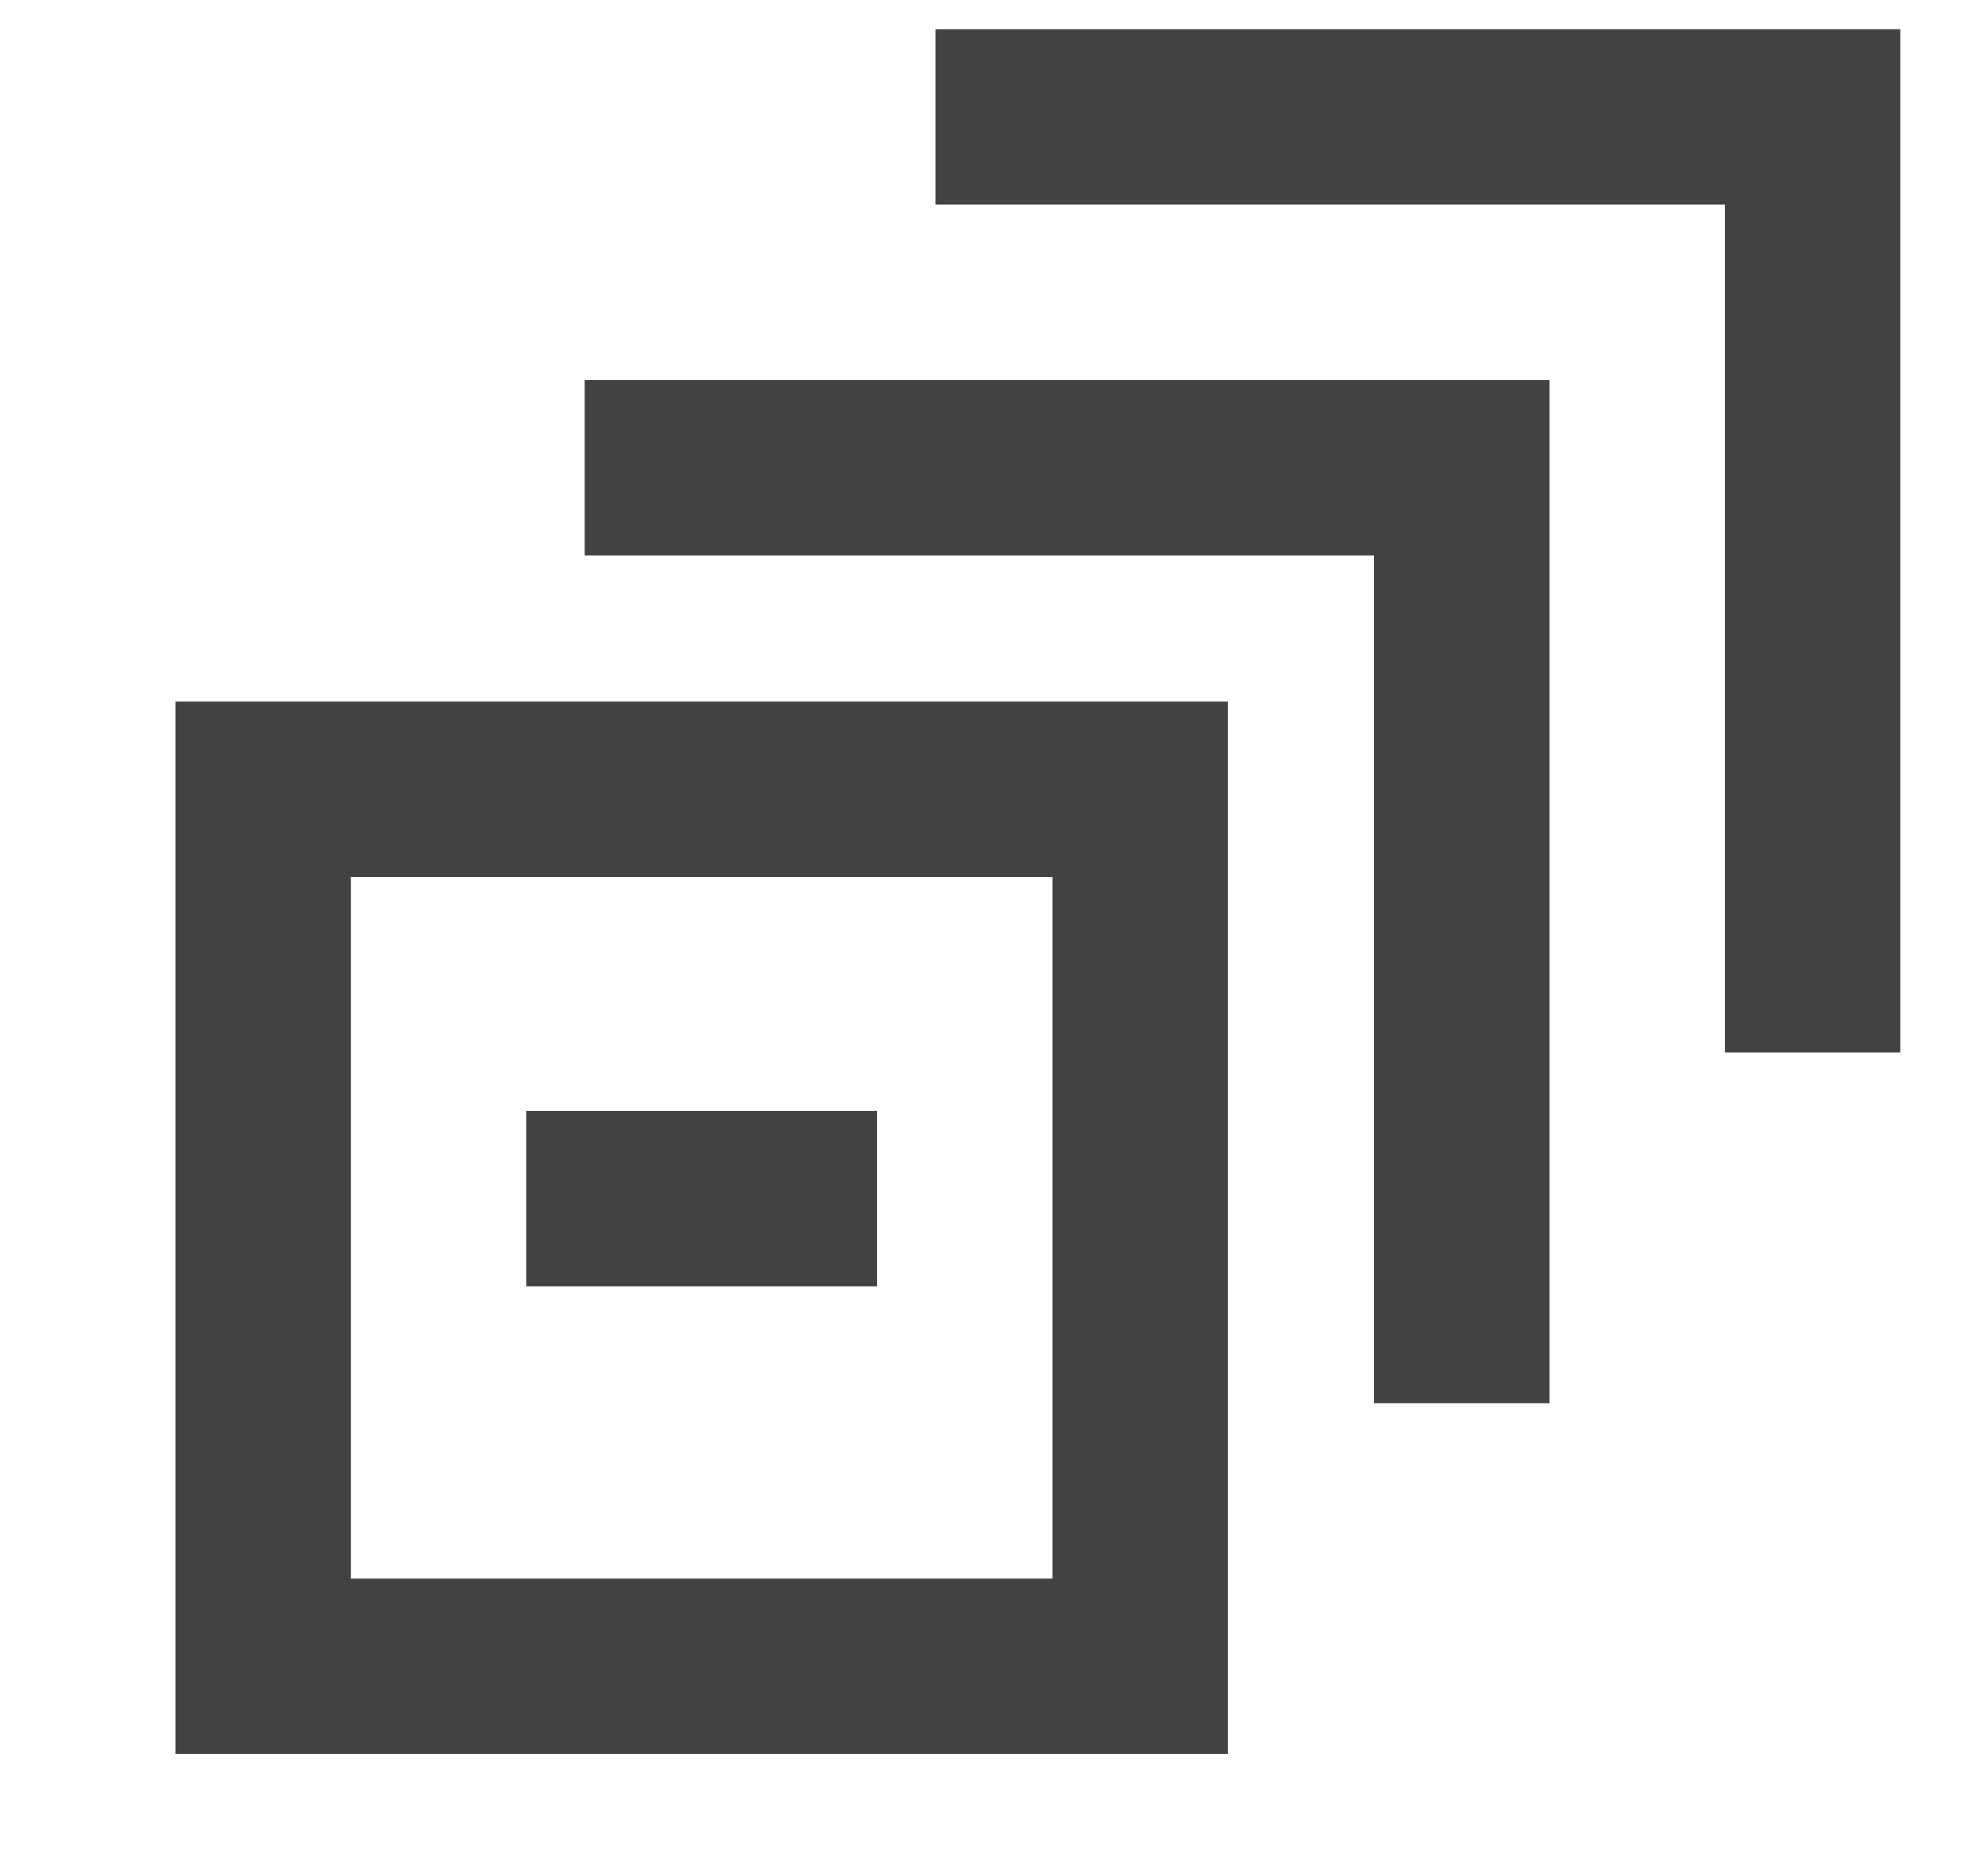
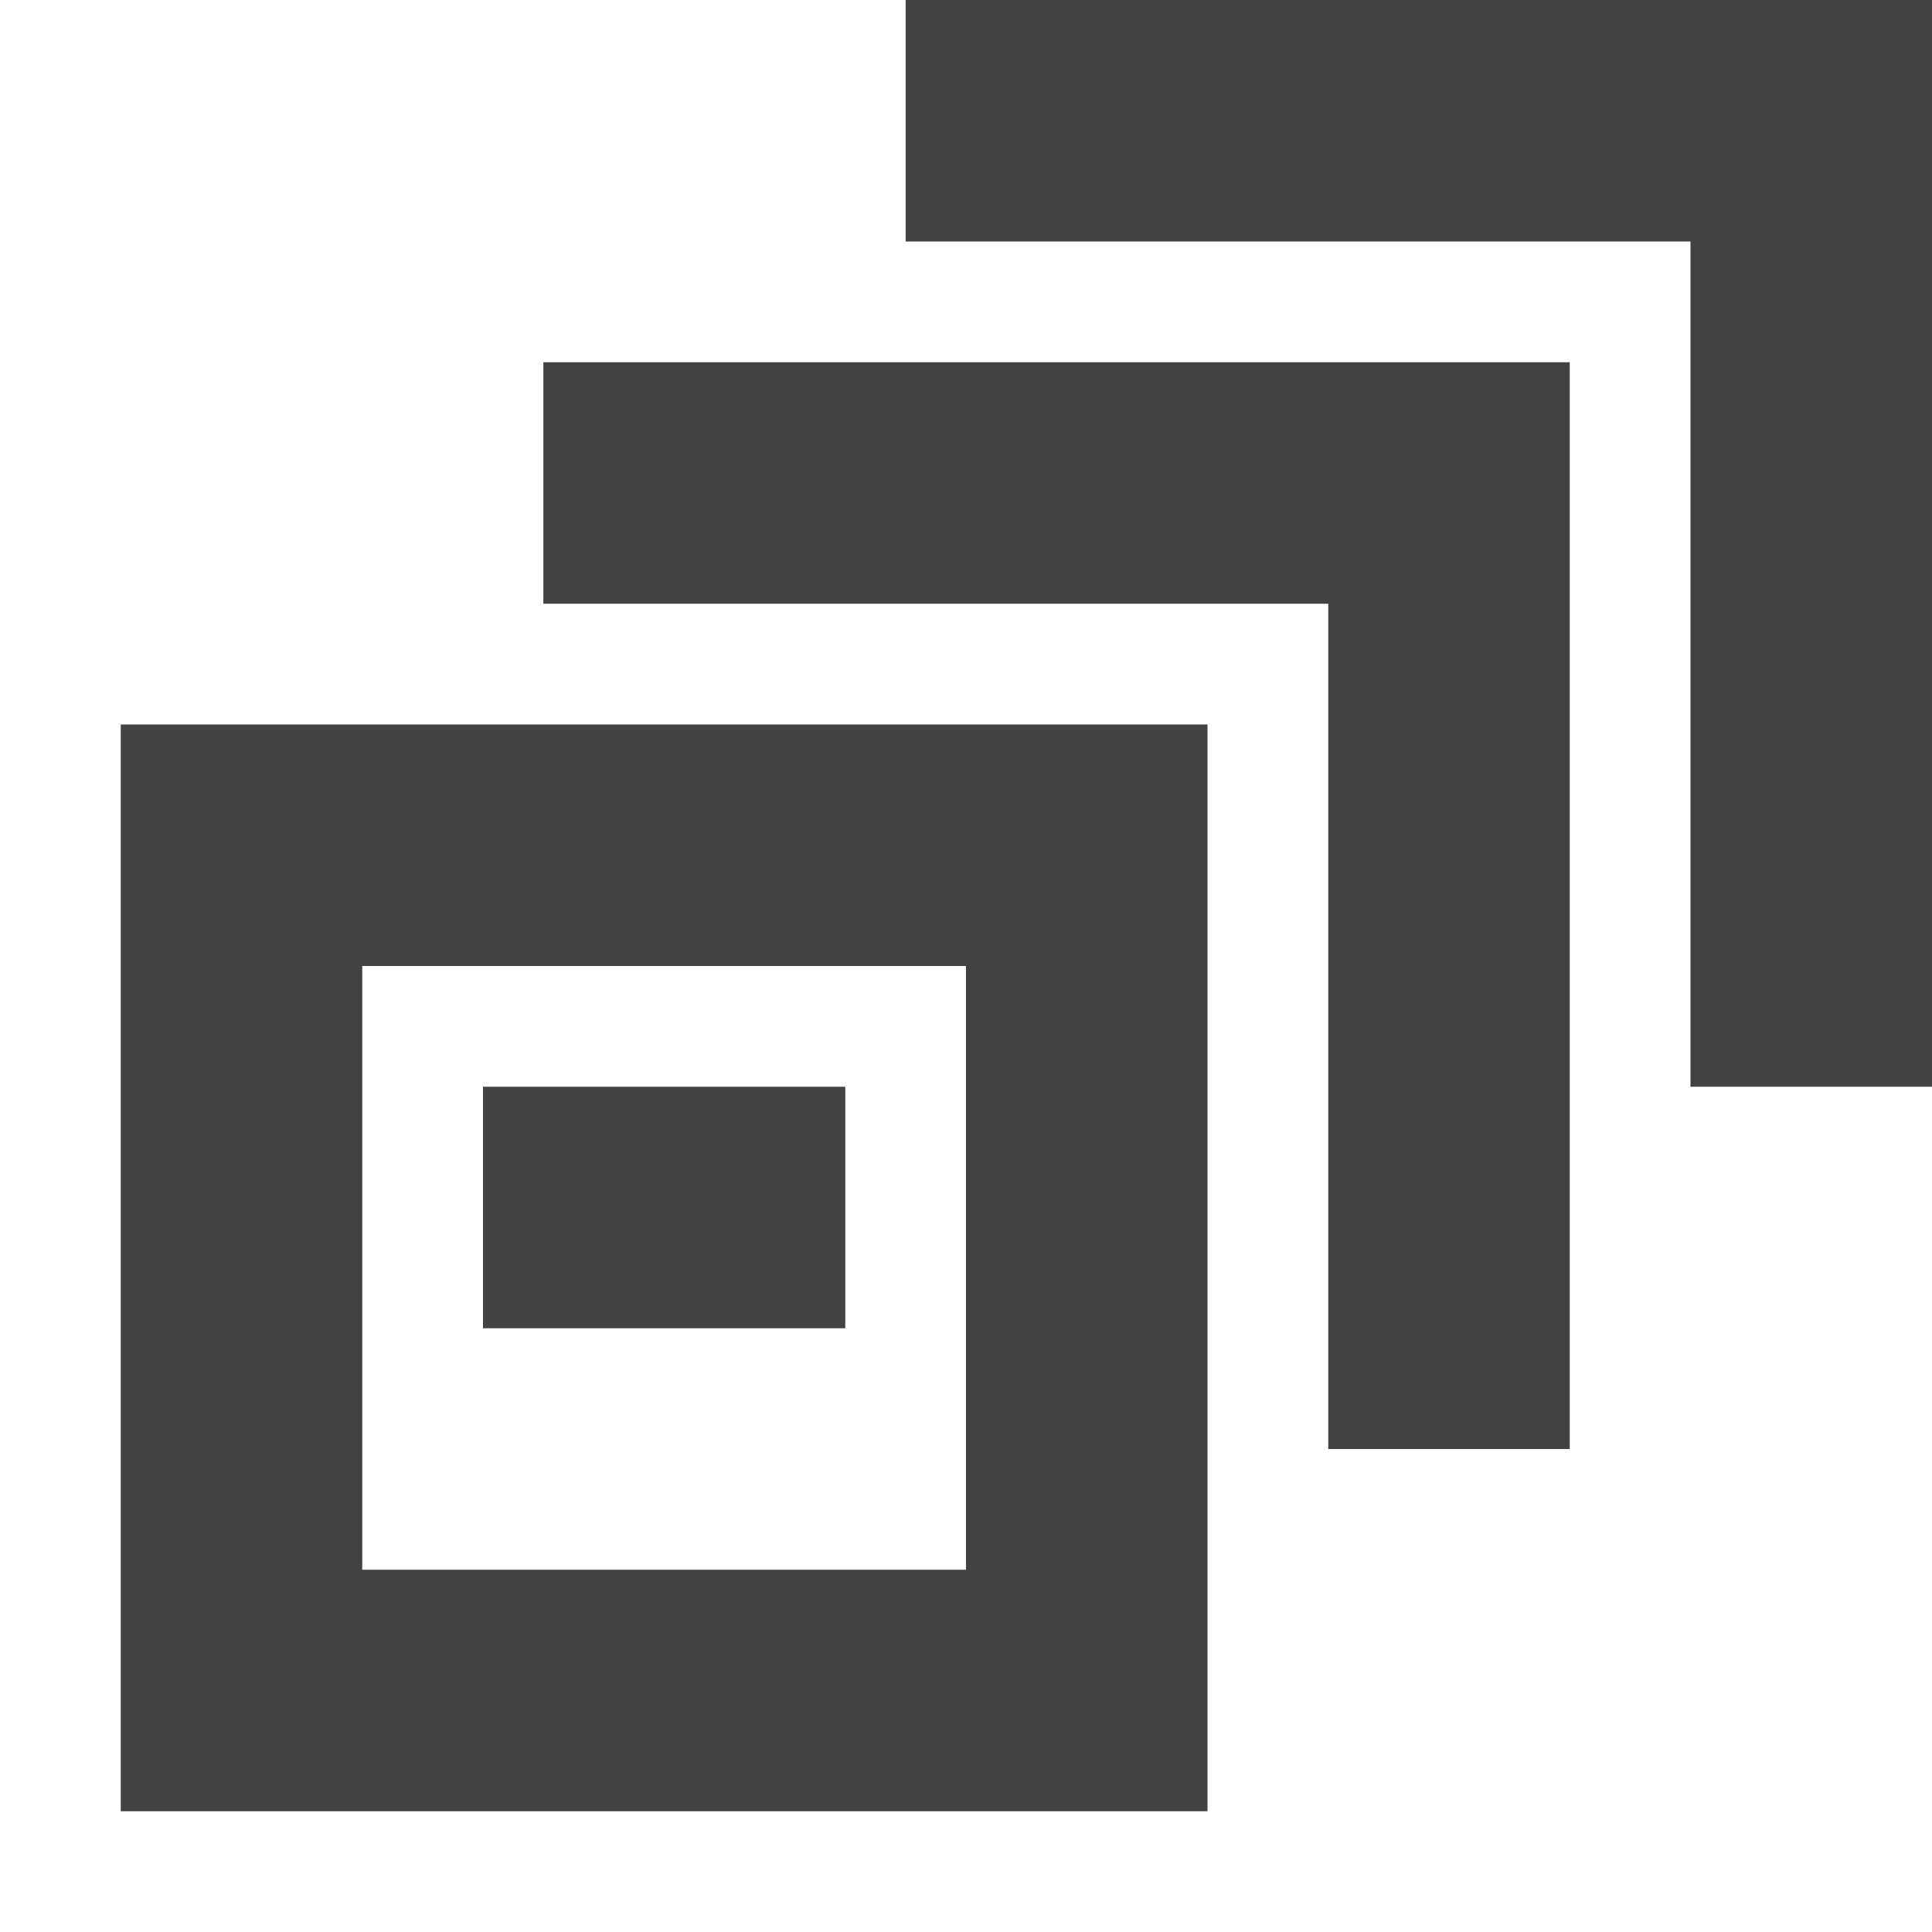
- <svg xmlns="http://www.w3.org/2000/svg" width="17" height="16" viewBox="0 0 17 16" fill="none">
-   <path fill-rule="evenodd" clip-rule="evenodd" d="M14.75 1.75H8V0.25H16.25V9H14.75V1.75ZM5 4.75H11.75V12H13.25V3.25H5V4.75ZM3 7.5H9V13.5H3V7.5ZM1.5 15V6H10.5V15H1.5ZM4.5 11H7.5V9.5H4.5V11Z" fill="#424242" />
+ <svg xmlns="http://www.w3.org/2000/svg" width="16" height="16" viewBox="0 0 16 16" fill="none">
+   <rect x="2" y="7" width="7" height="7" stroke="#424242" stroke-width="2" />
+   <path d="M4.5 4H12V12" stroke="#424242" stroke-width="2" />
+   <path d="M7.5 1H15V9" stroke="#424242" stroke-width="2" />
+   <line x1="4" y1="10" x2="7" y2="10" stroke="#424242" stroke-width="2" />
</svg>
